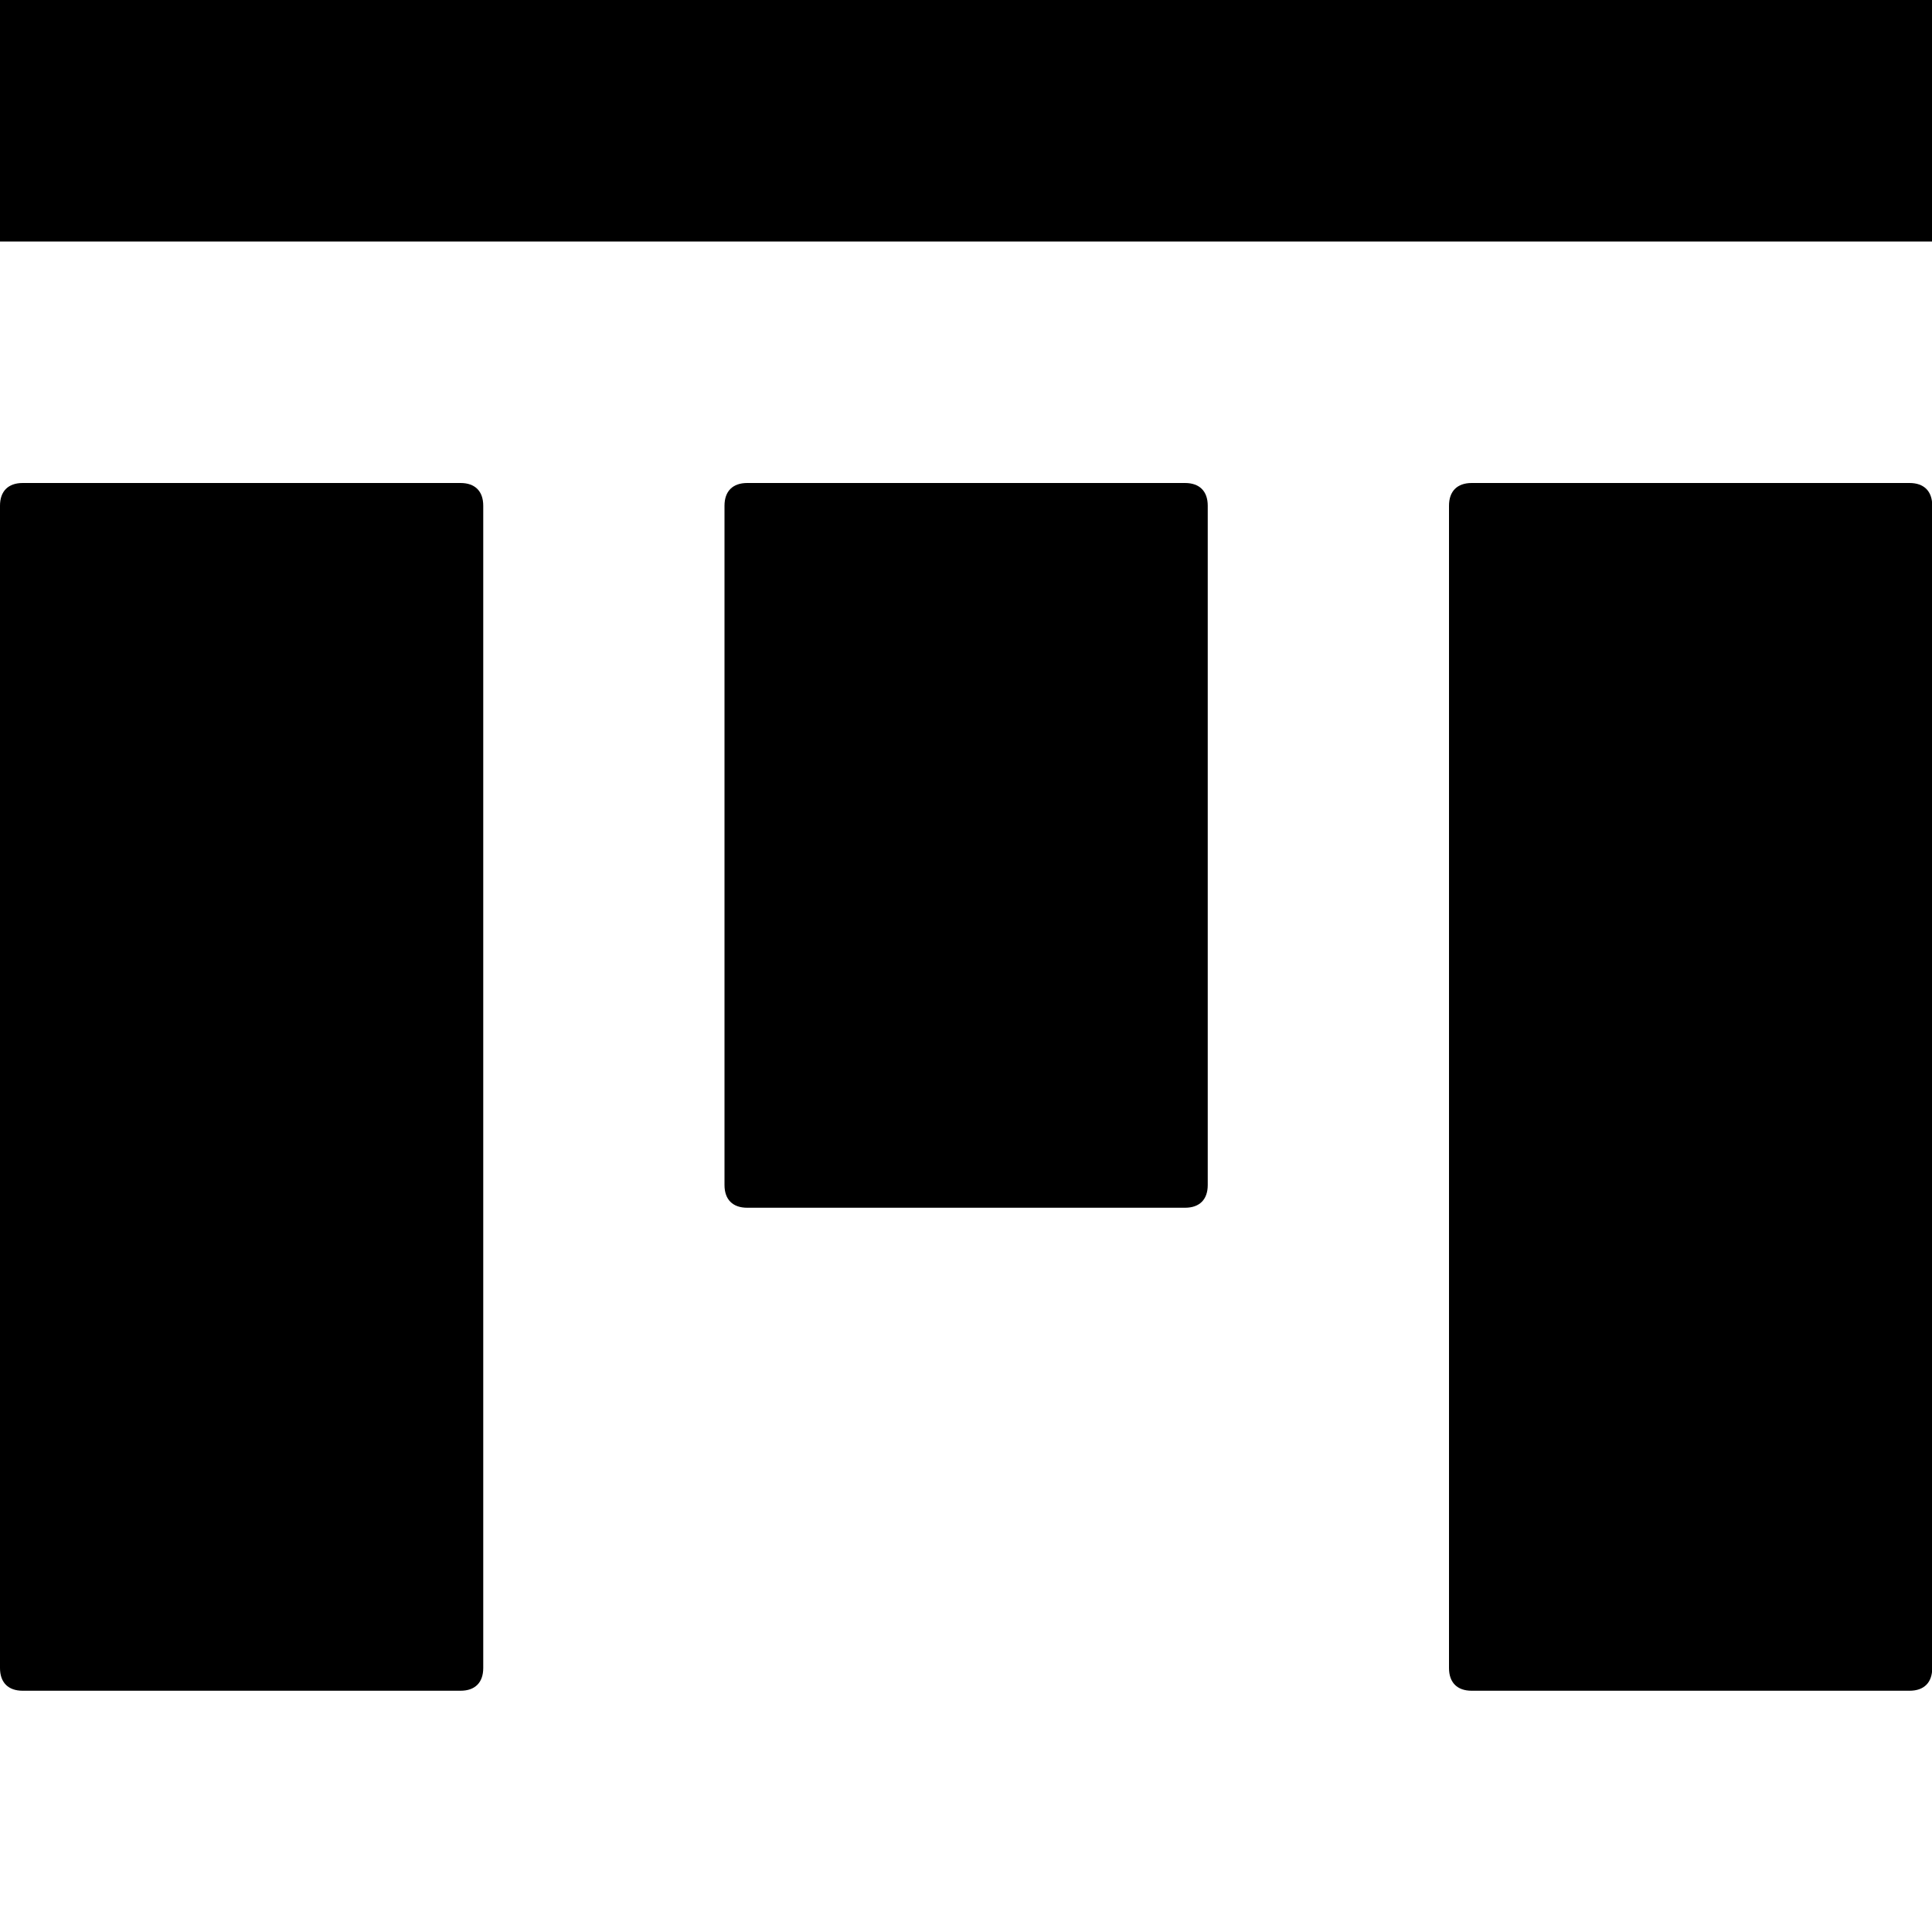
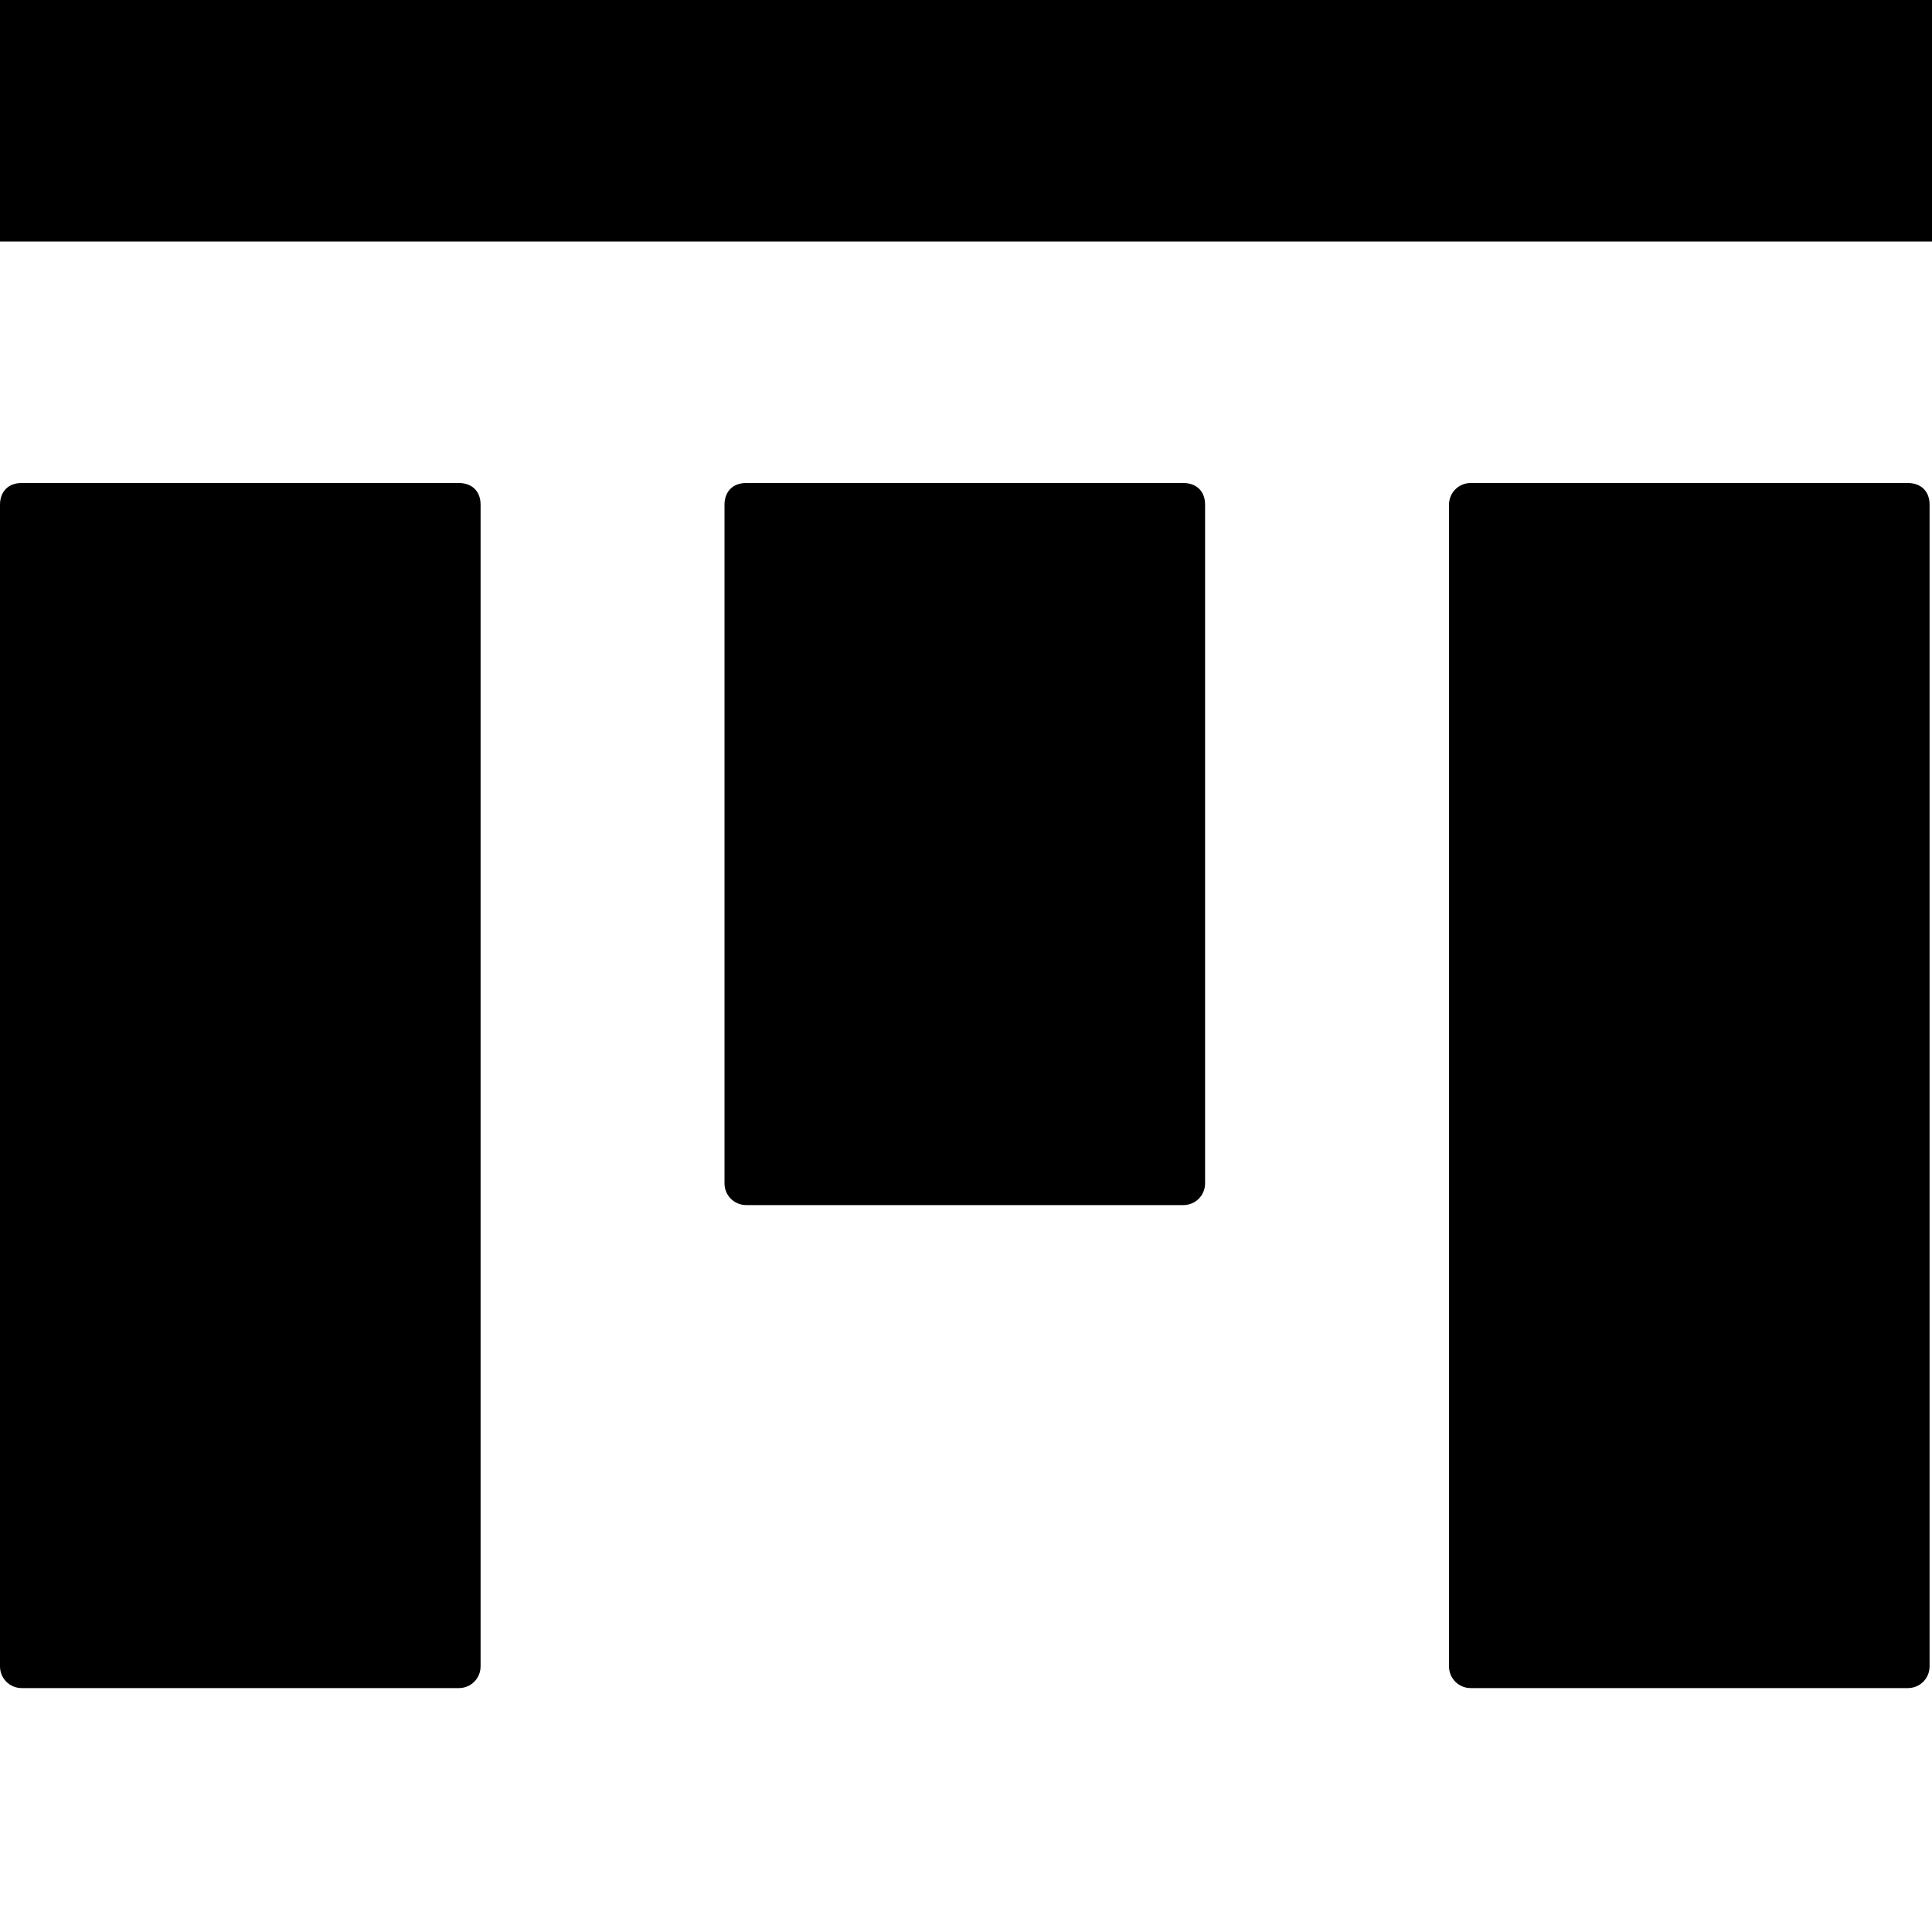
<svg xmlns="http://www.w3.org/2000/svg" width="8" height="8" viewBox="0 0 8 8">
-   <path d="M0 0v1h8v-1h-8zm.094 2c-.06 0-.094.034-.094.094v4.813c0 .06.034.094.094.094h1.813c.06 0 .094-.034.094-.094v-4.813c0-.06-.034-.094-.094-.094h-1.813zm3 0c-.06 0-.094.034-.094.094v2.813c0 .06.034.094.094.094h1.813c.06 0 .094-.034.094-.094v-2.813c0-.06-.034-.094-.094-.094h-1.813zm3 0c-.06 0-.094.034-.094.094v4.813c0 .06.034.094.094.094h1.813c.06 0 .094-.034.094-.094v-4.813c0-.06-.034-.094-.094-.094h-1.813z" />
+   <path d="M0 0v1h8v-1h-8zm.09 2c-.06 0-.09.04-.09.09v4.81c0 .05.04.09.09.09h1.81c.05 0 .09-.04.09-.09v-4.81c0-.06-.04-.09-.09-.09h-1.81zm3 0c-.06 0-.09.04-.09.09v2.81c0 .05.04.09.09.09h1.81c.05 0 .09-.04.09-.09v-2.81c0-.06-.04-.09-.09-.09h-1.81zm3 0c-.05 0-.09.04-.09.09v4.81c0 .05.04.09.09.09h1.81c.05 0 .09-.04.09-.09v-4.81c0-.06-.04-.09-.09-.09h-1.81z" />
</svg>
